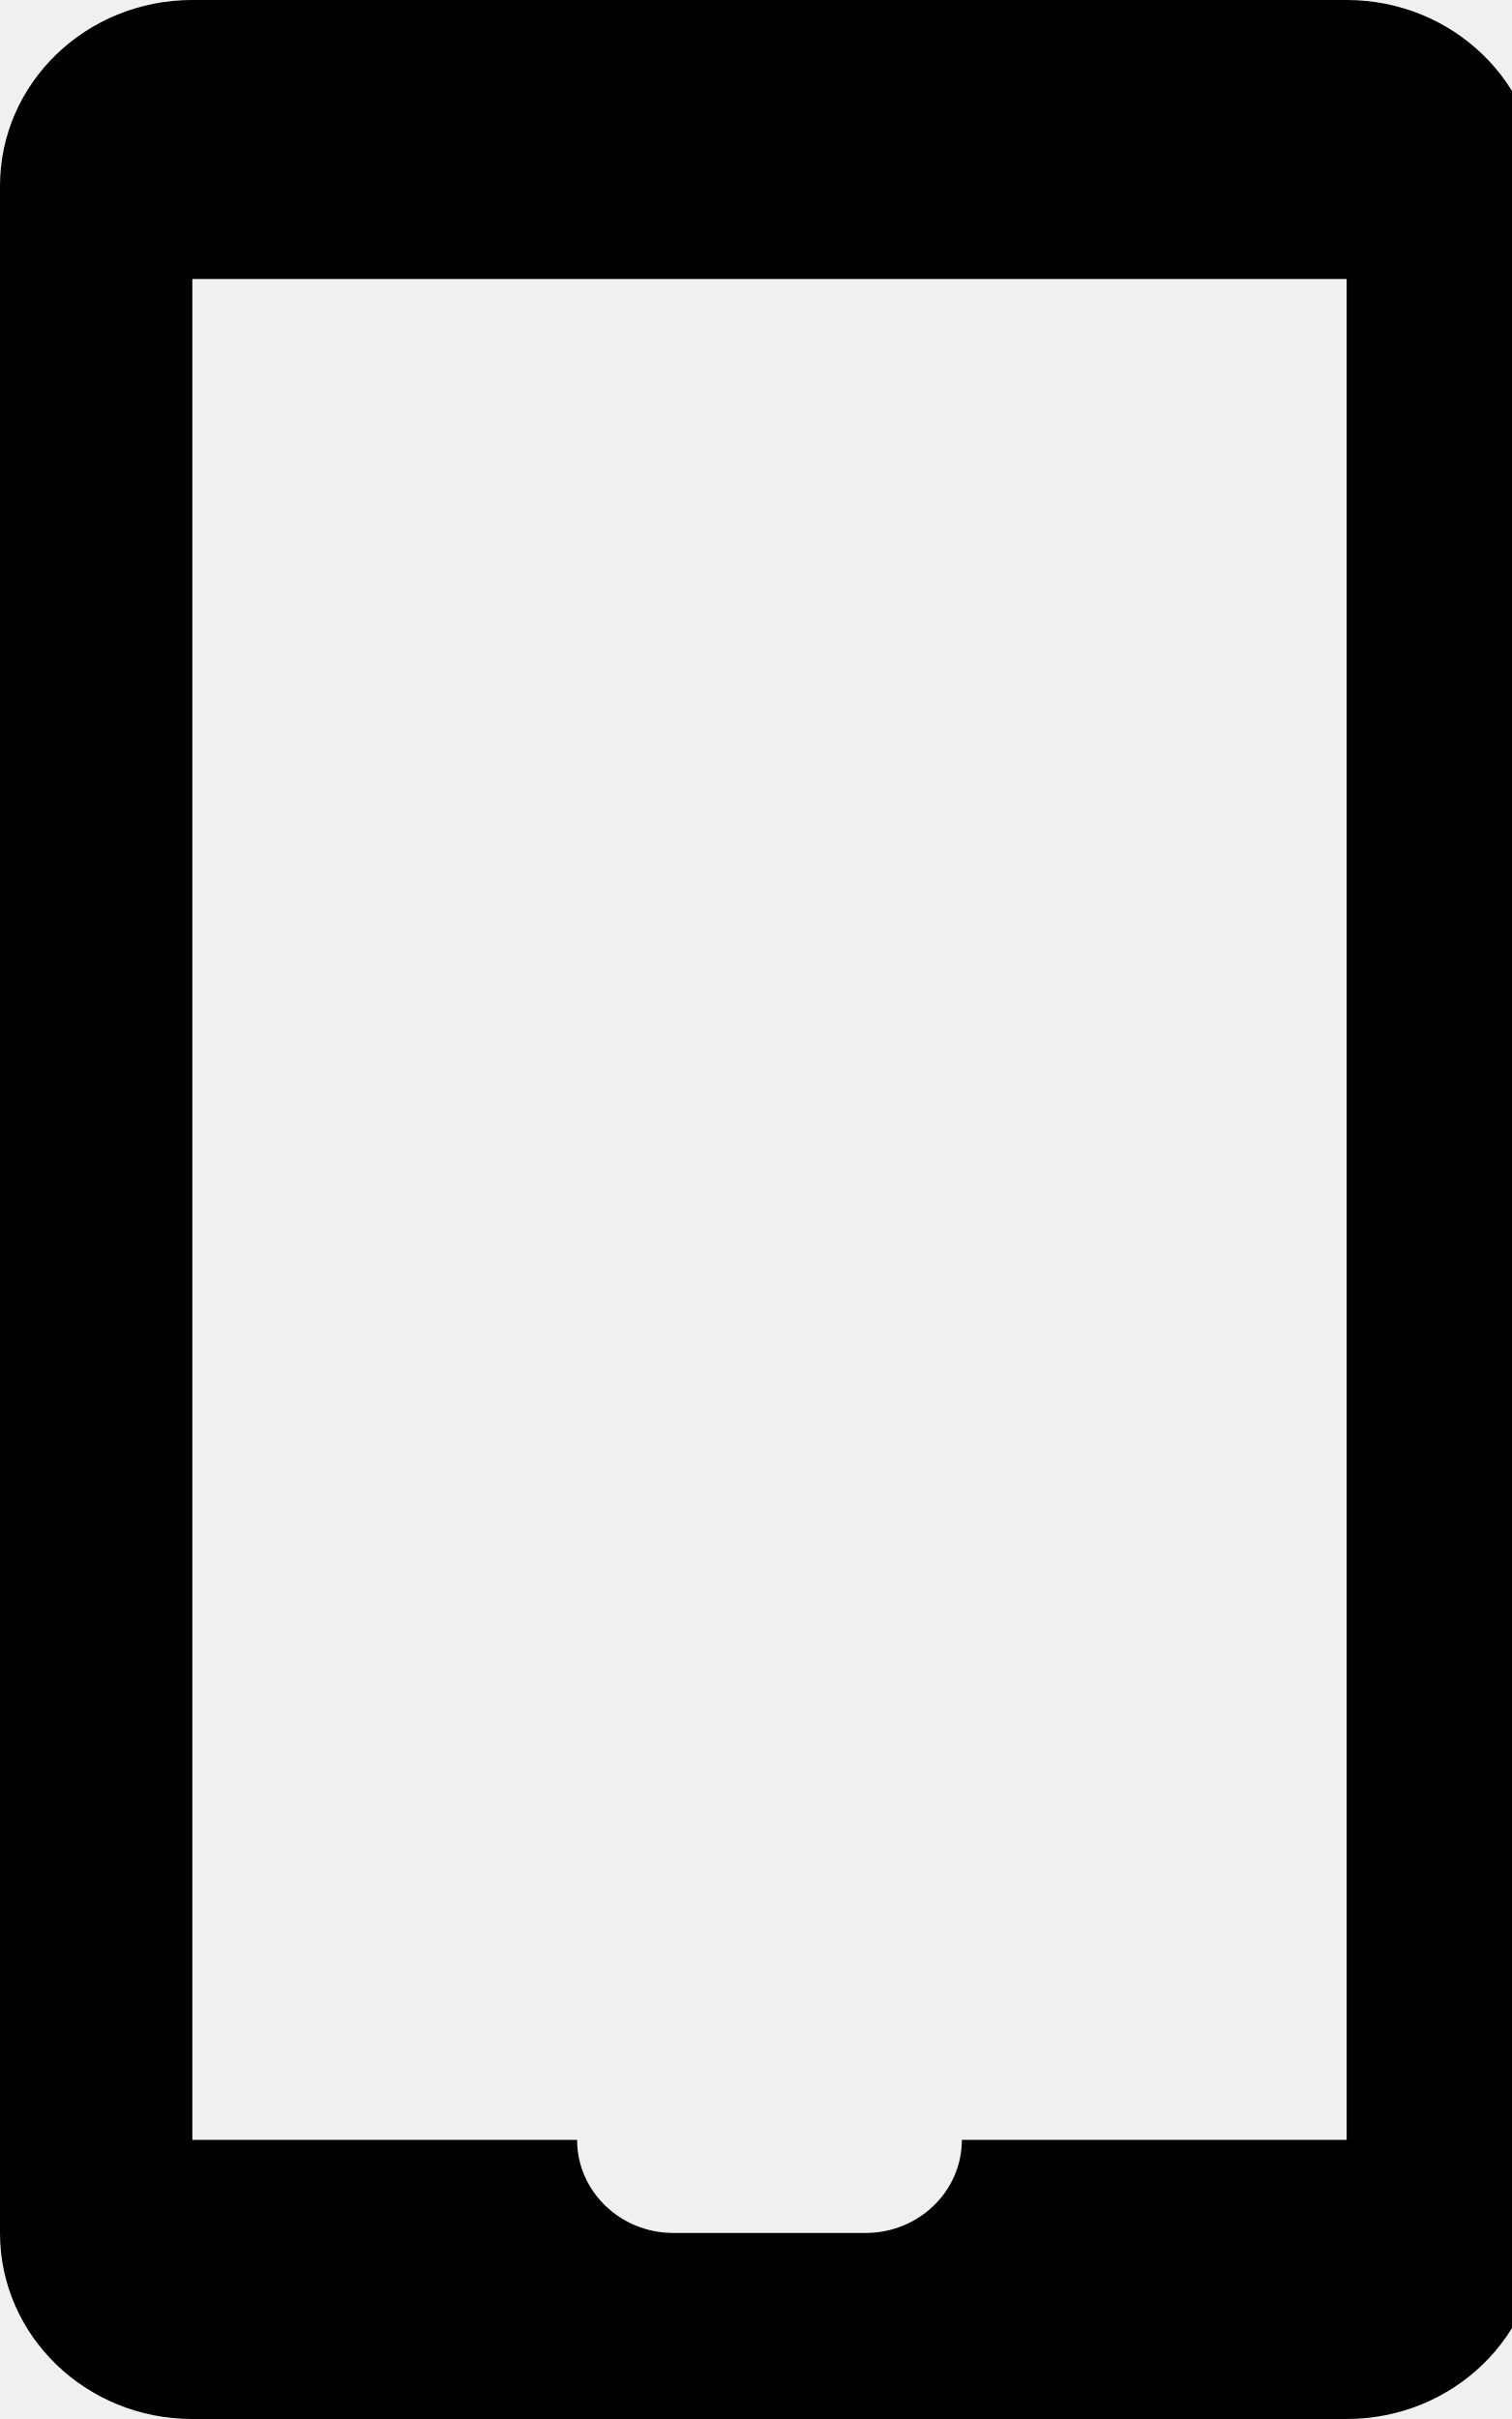
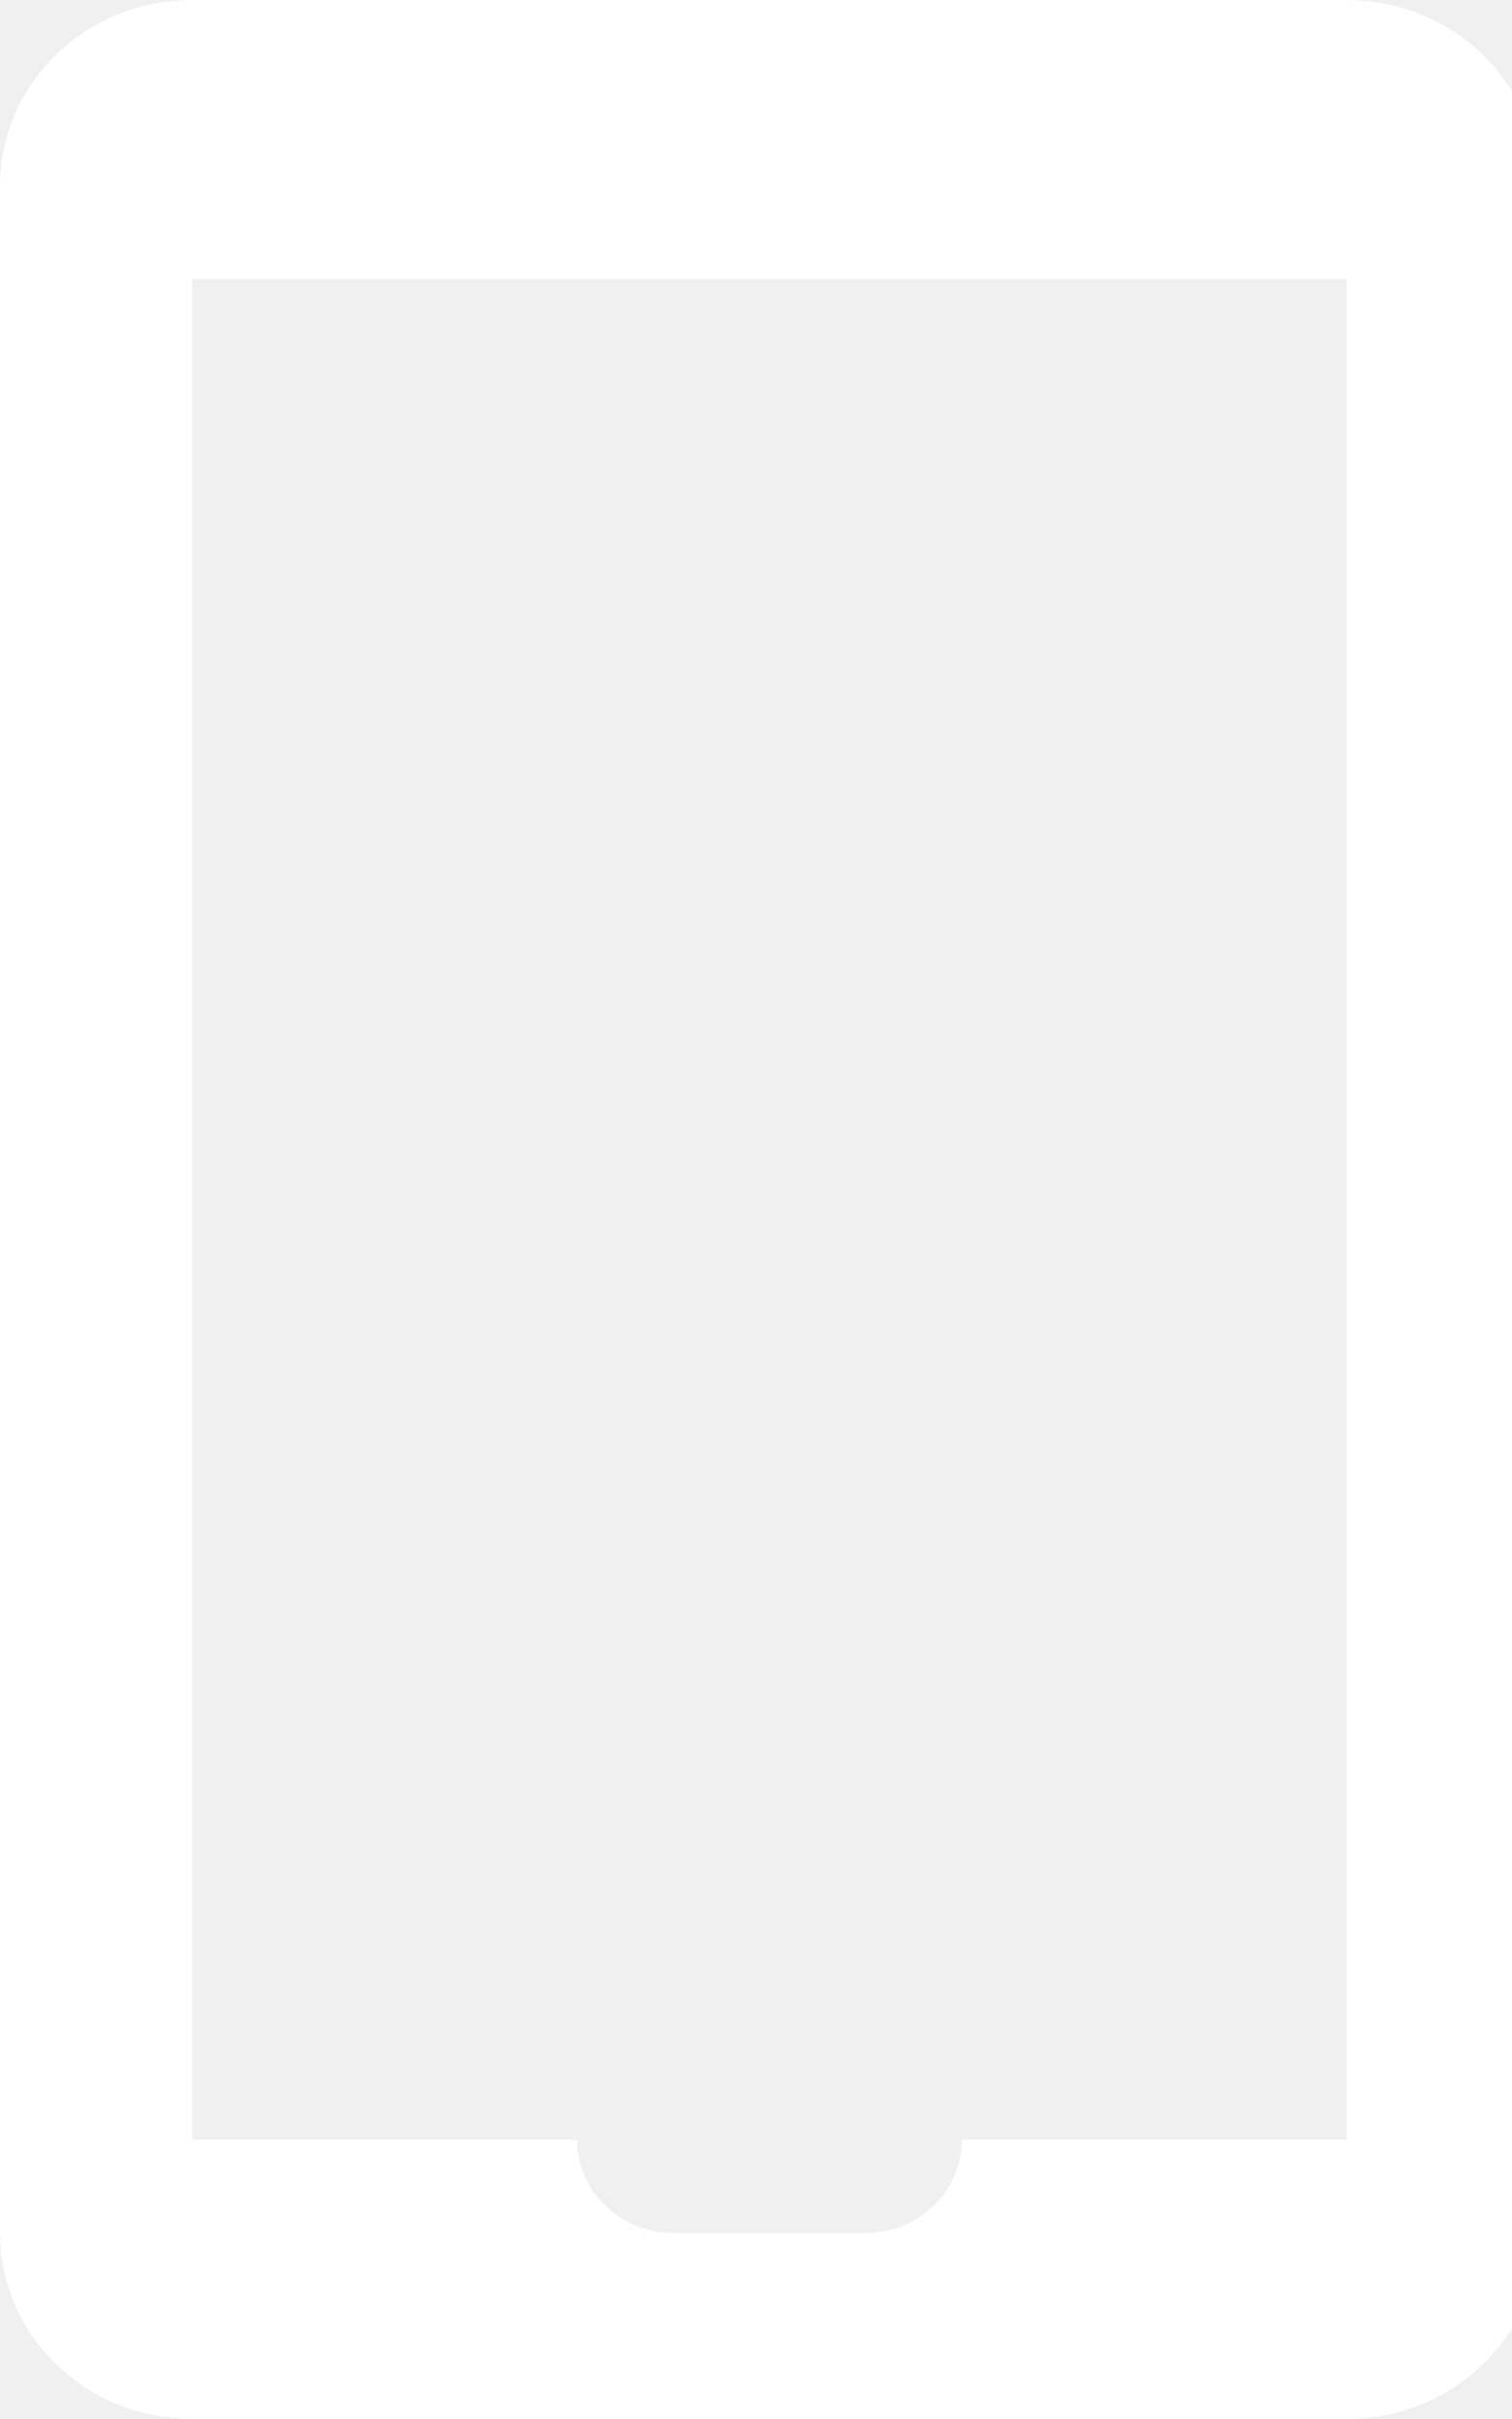
- <svg xmlns="http://www.w3.org/2000/svg" version="1.1" id="mobile" viewBox="0 0 20 32">
-   <path d="M17.818 0h-15.273c-1.407 0-2.545 1.101-2.545 2.461v27.078c0 1.36 1.139 2.461 2.545 2.461h15.273c1.407 0 2.545-1.101 2.545-2.461v-27.078c0-1.36-1.139-2.461-2.545-2.461zM17.818 28.308h-5.091c0 0.679-0.57 1.231-1.273 1.231h-2.545c-0.703 0-1.273-0.553-1.273-1.231h-5.091v-24.617h15.273v24.617z" />
+ <svg xmlns="http://www.w3.org/2000/svg" version="1.1" id="mobile" viewBox="0 0 20 32" fill="#fff">
+   <path fill="inherit" d="M17.818 0h-15.273c-1.407 0-2.545 1.101-2.545 2.461v27.078c0 1.36 1.139 2.461 2.545 2.461h15.273c1.407 0 2.545-1.101 2.545-2.461v-27.078c0-1.36-1.139-2.461-2.545-2.461zM17.818 28.308h-5.091c0 0.679-0.57 1.231-1.273 1.231h-2.545c-0.703 0-1.273-0.553-1.273-1.231h-5.091v-24.617h15.273v24.617z" />
</svg>
